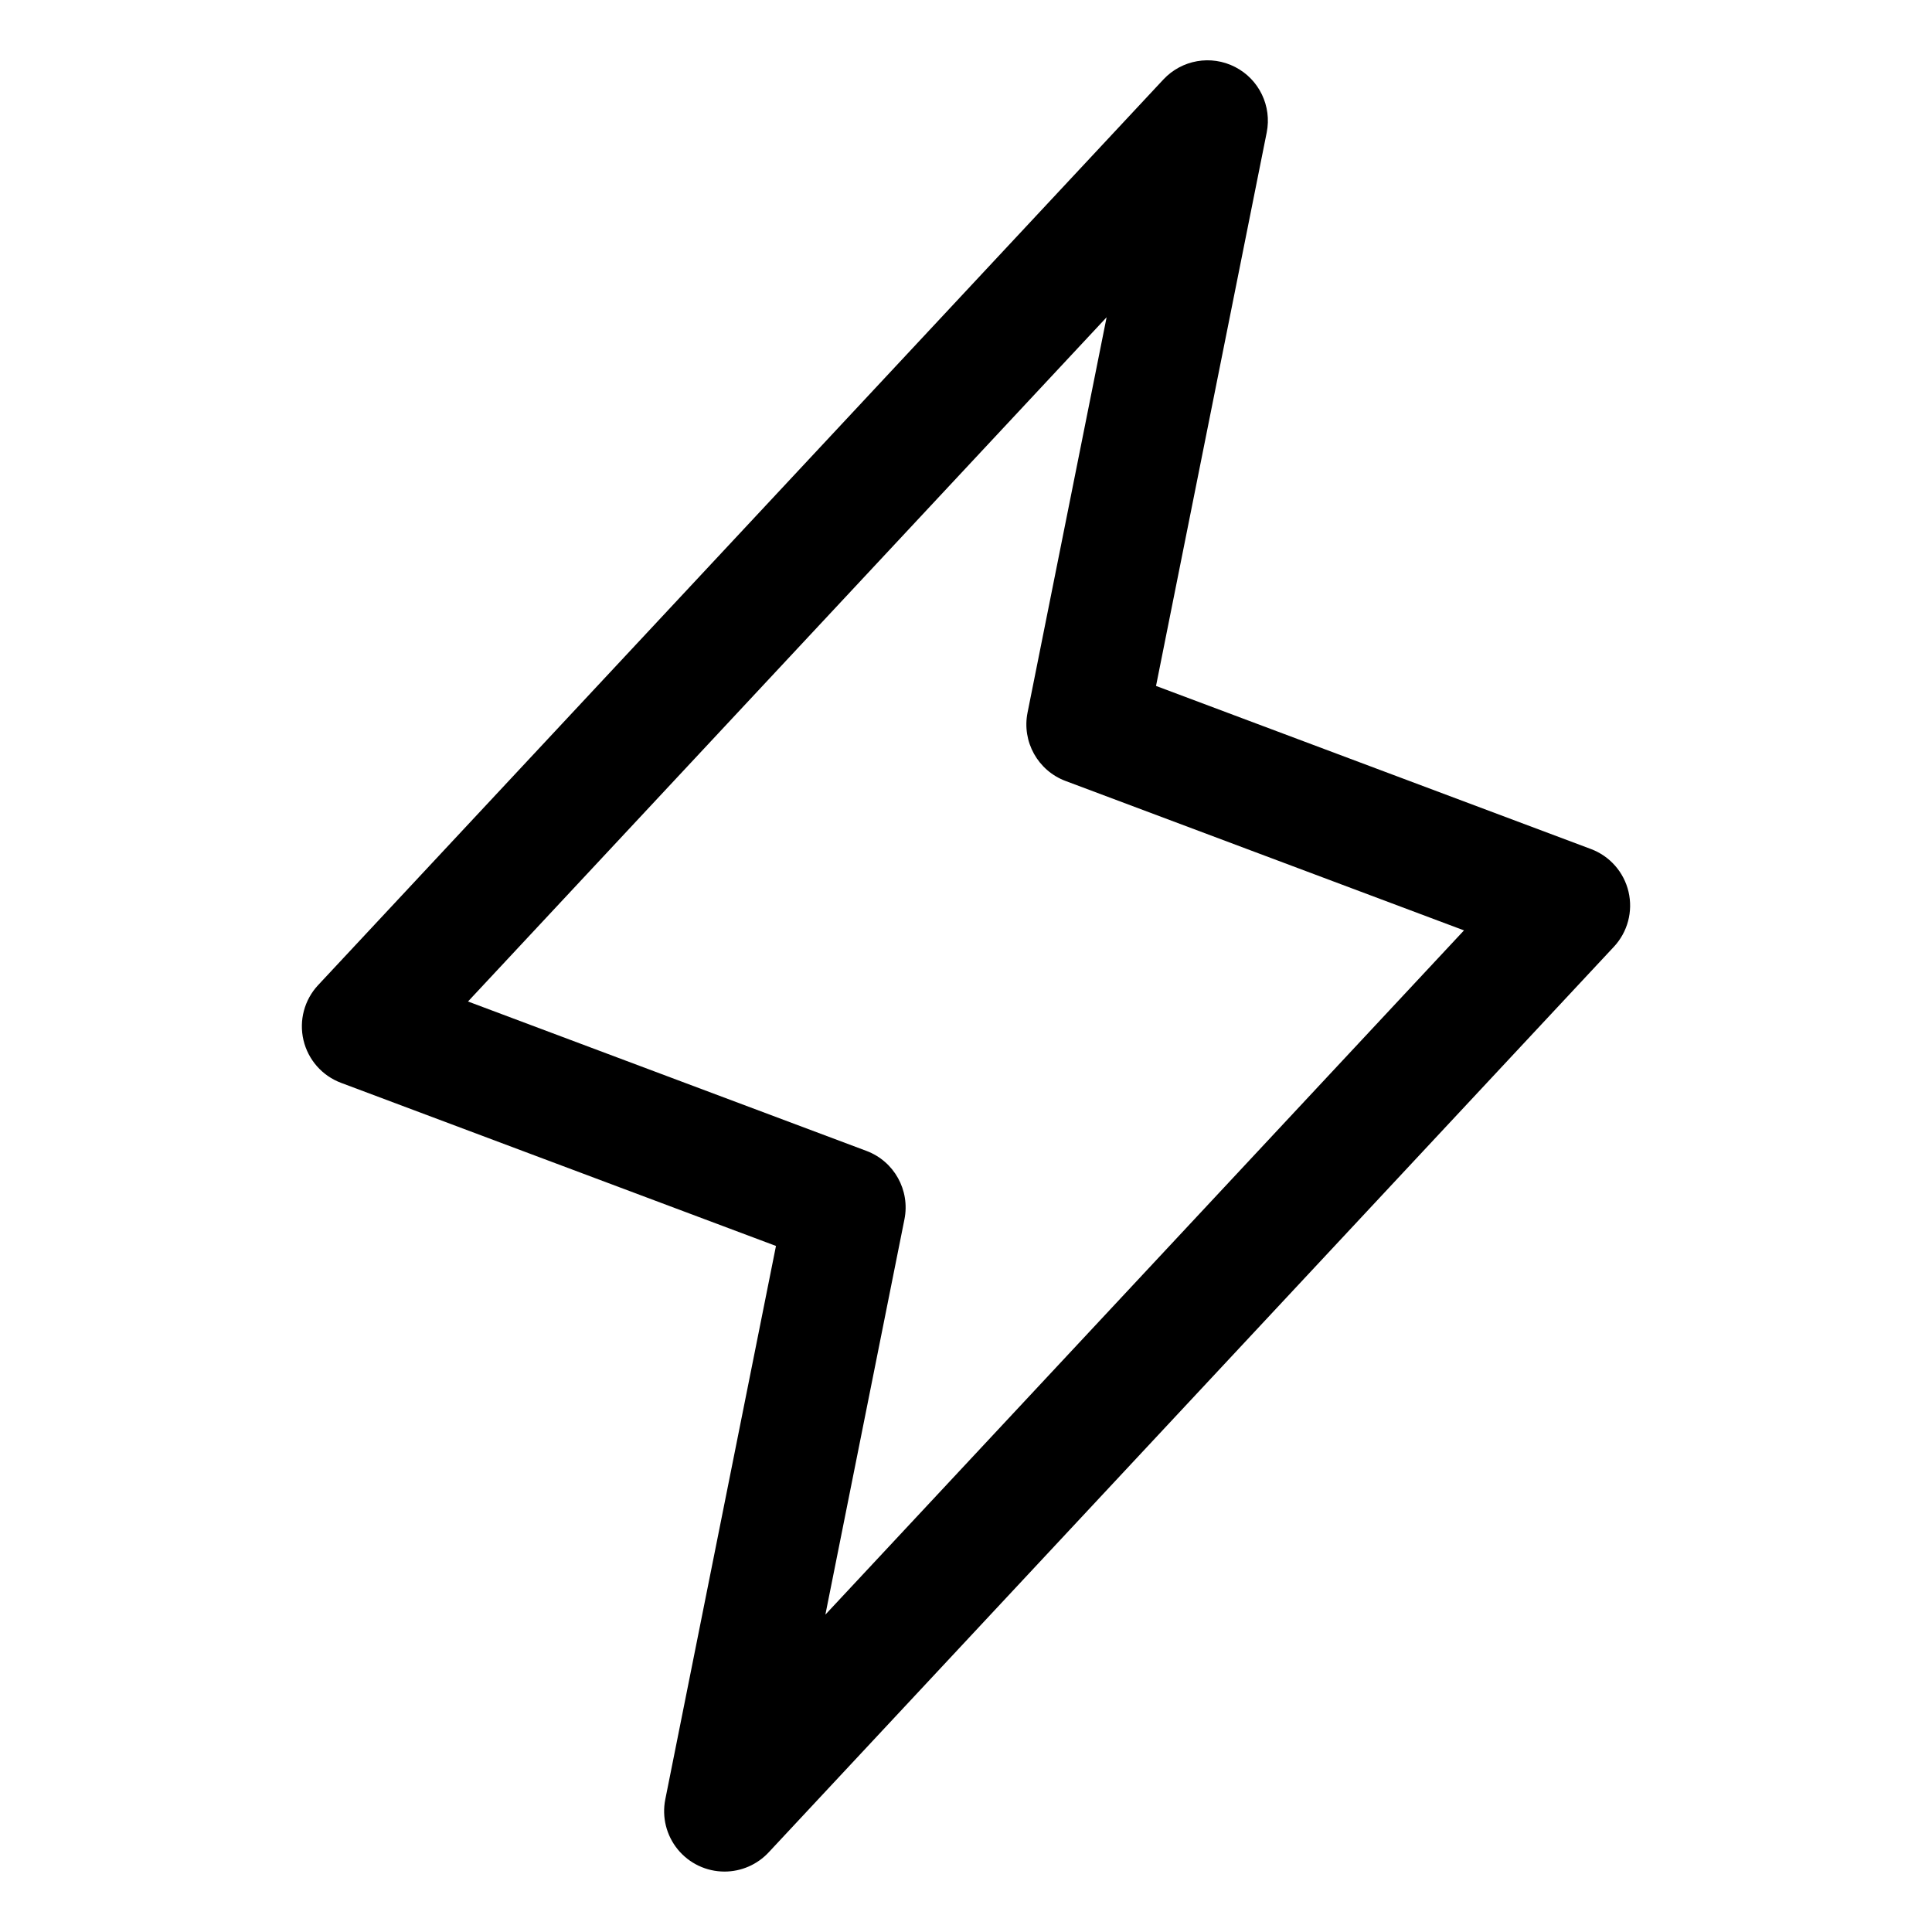
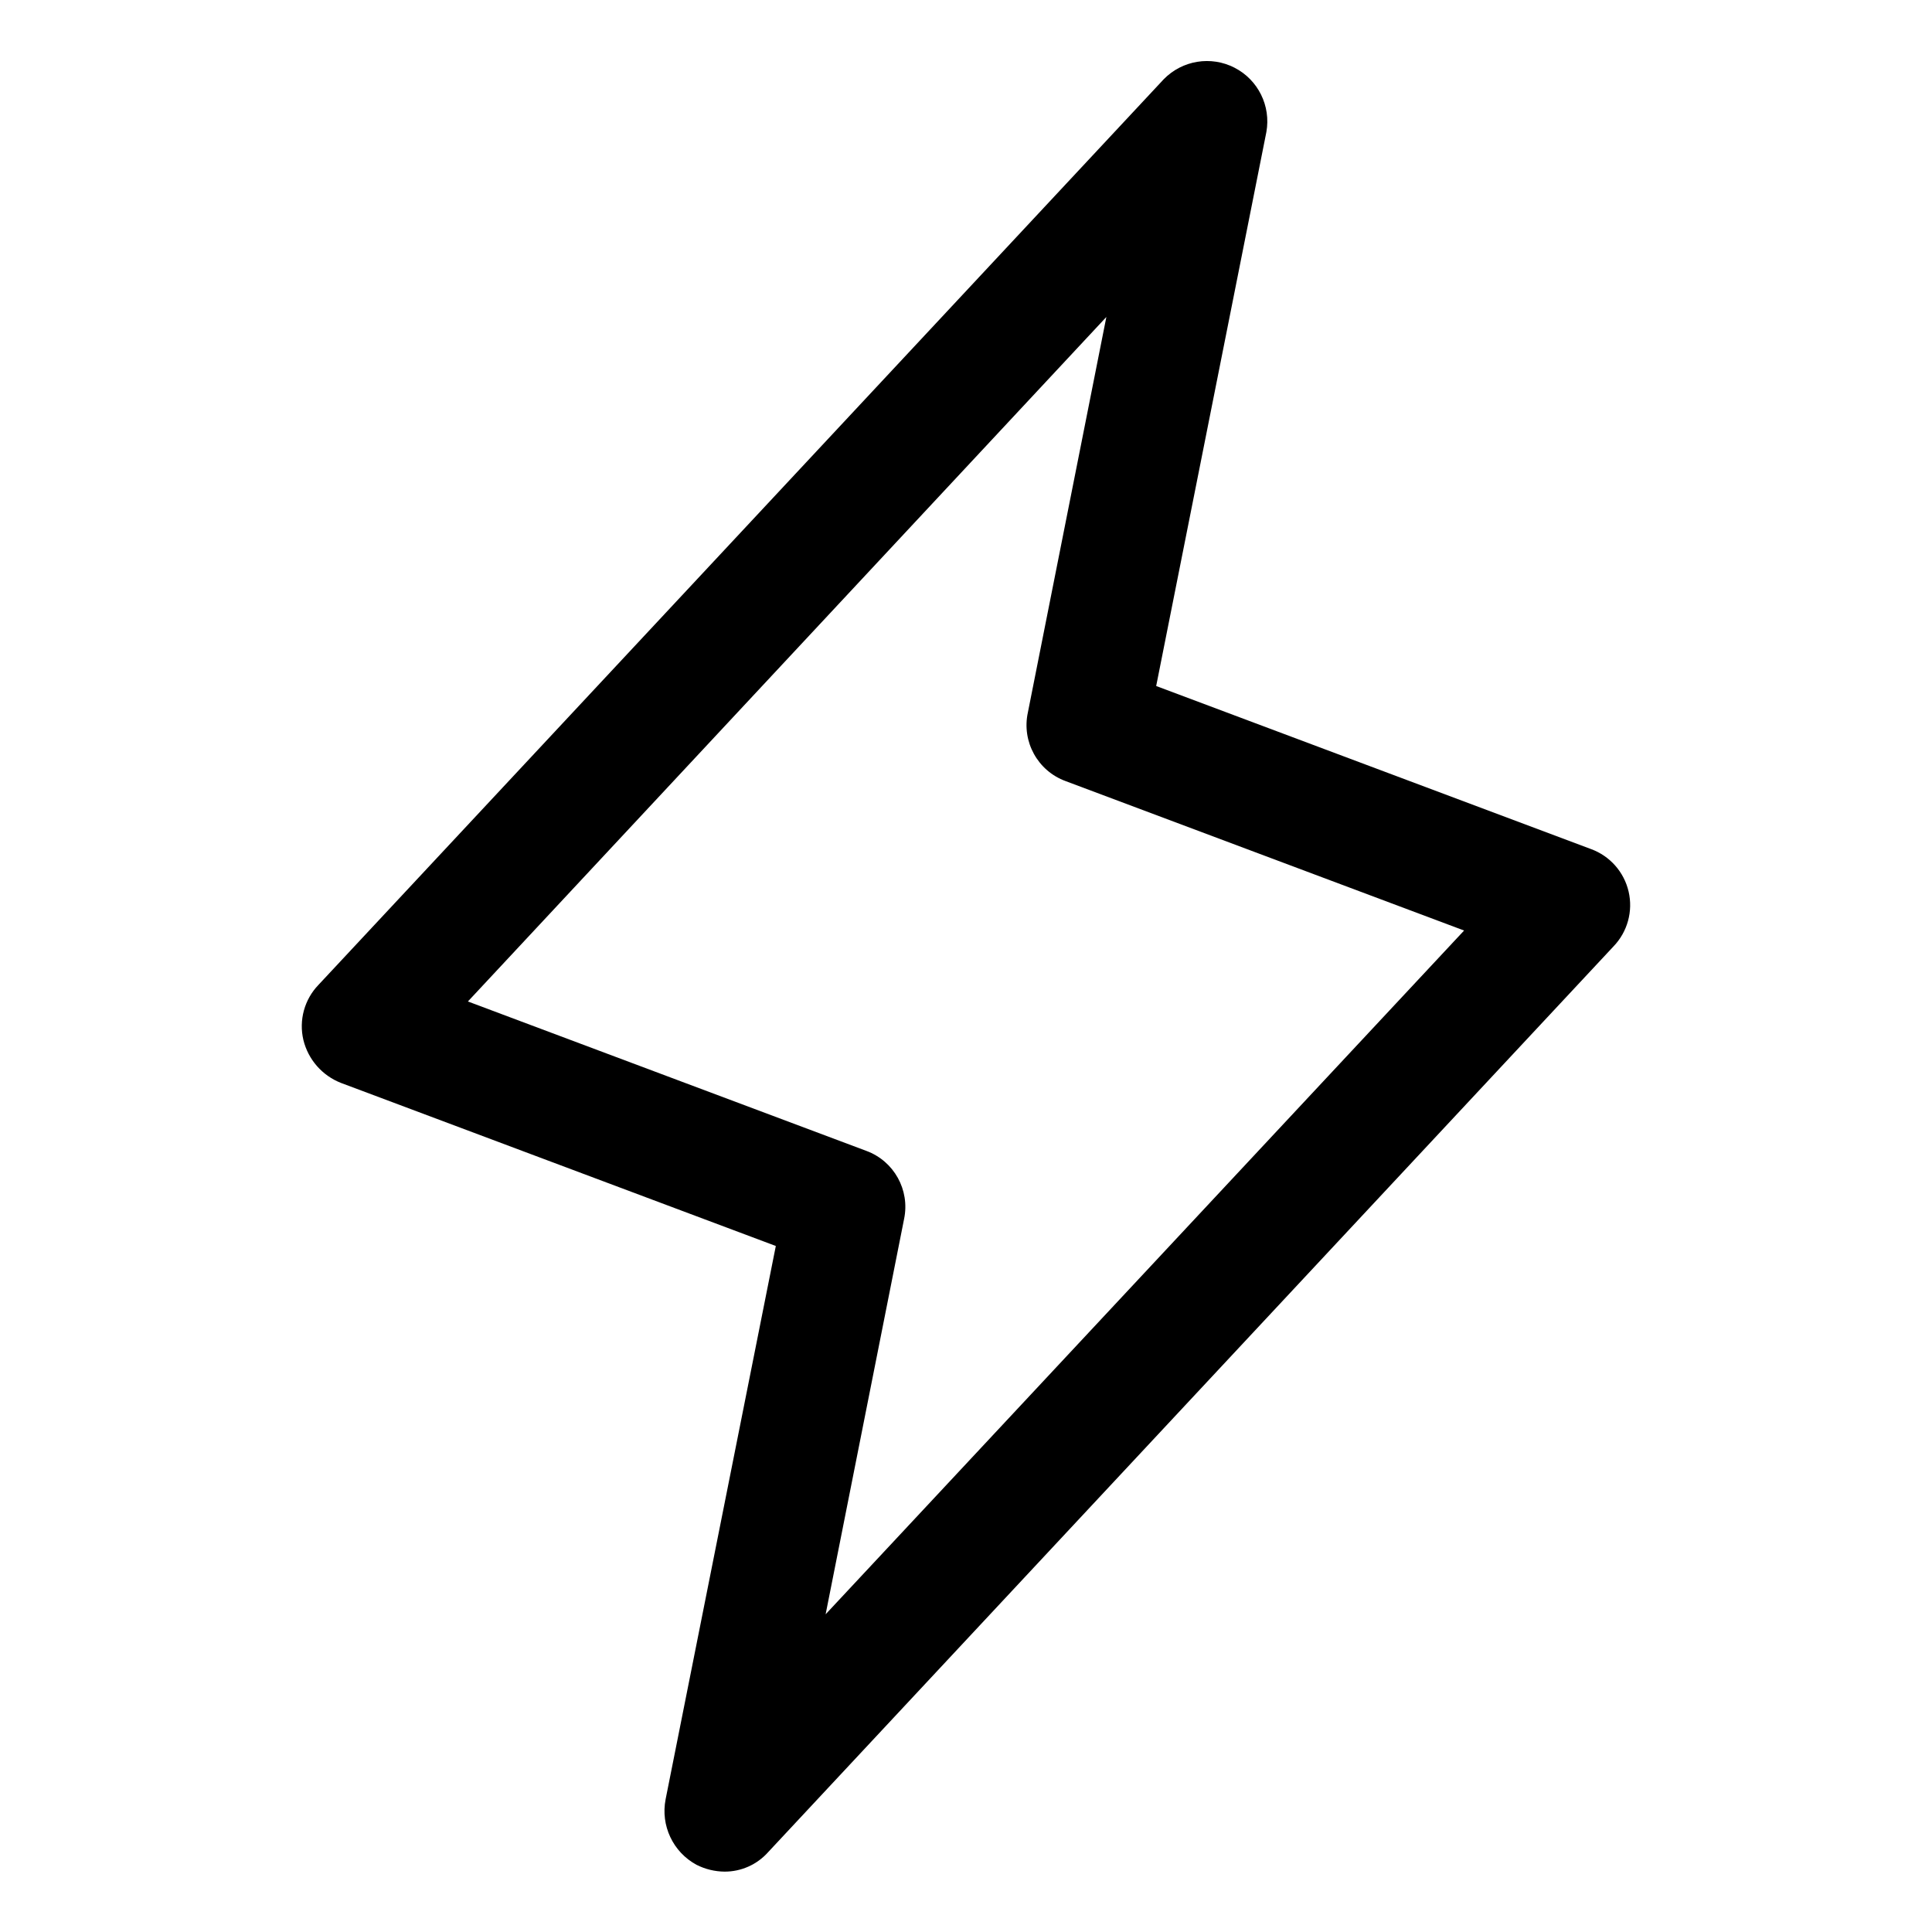
<svg xmlns="http://www.w3.org/2000/svg" viewbox="0 0 256 256" class="phosphor-svg" height="256px" width="256px" fill="currentColor" style="vertical-align:-0.25em;">
-   <path d="M95.997,247.993a8.001,8.001,0,0,1-7.842-9.569l14.666-73.329L45.191,143.483a8,8,0,0,1-3.04-12.949l112-120A8,8,0,0,1,167.845,17.561l-14.666,73.329,57.63,21.611a8,8,0,0,1,3.04,12.949l-112,120A7.998,7.998,0,0,1,95.997,247.993ZM62.013,132.703l52.796,19.798a8.001,8.001,0,0,1,5.036,9.06l-10.477,52.384,84.619-90.664-52.796-19.798a8.001,8.001,0,0,1-5.036-9.06l10.477-52.384Z" />
+   <path d="M96,248a8.4,8.4,0,0,1-3.7-.9,8.1,8.1,0,0,1-4.1-8.7l14.6-73.3L45.2,143.5a8.2,8.2,0,0,1-5-5.7,7.9,7.9,0,0,1,2-7.3l112-120a8,8,0,0,1,13.6,7L153.2,90.9l57.6,21.6a7.9,7.9,0,0,1,3,12.9l-112,120A7.7,7.7,0,0,1,96,248ZM62,132.7l52.8,19.8a7.9,7.9,0,0,1,5,9l-10.4,52.4L194,123.3l-52.8-19.8a7.9,7.9,0,0,1-5-9.1L146.6,42Z" />
</svg>
